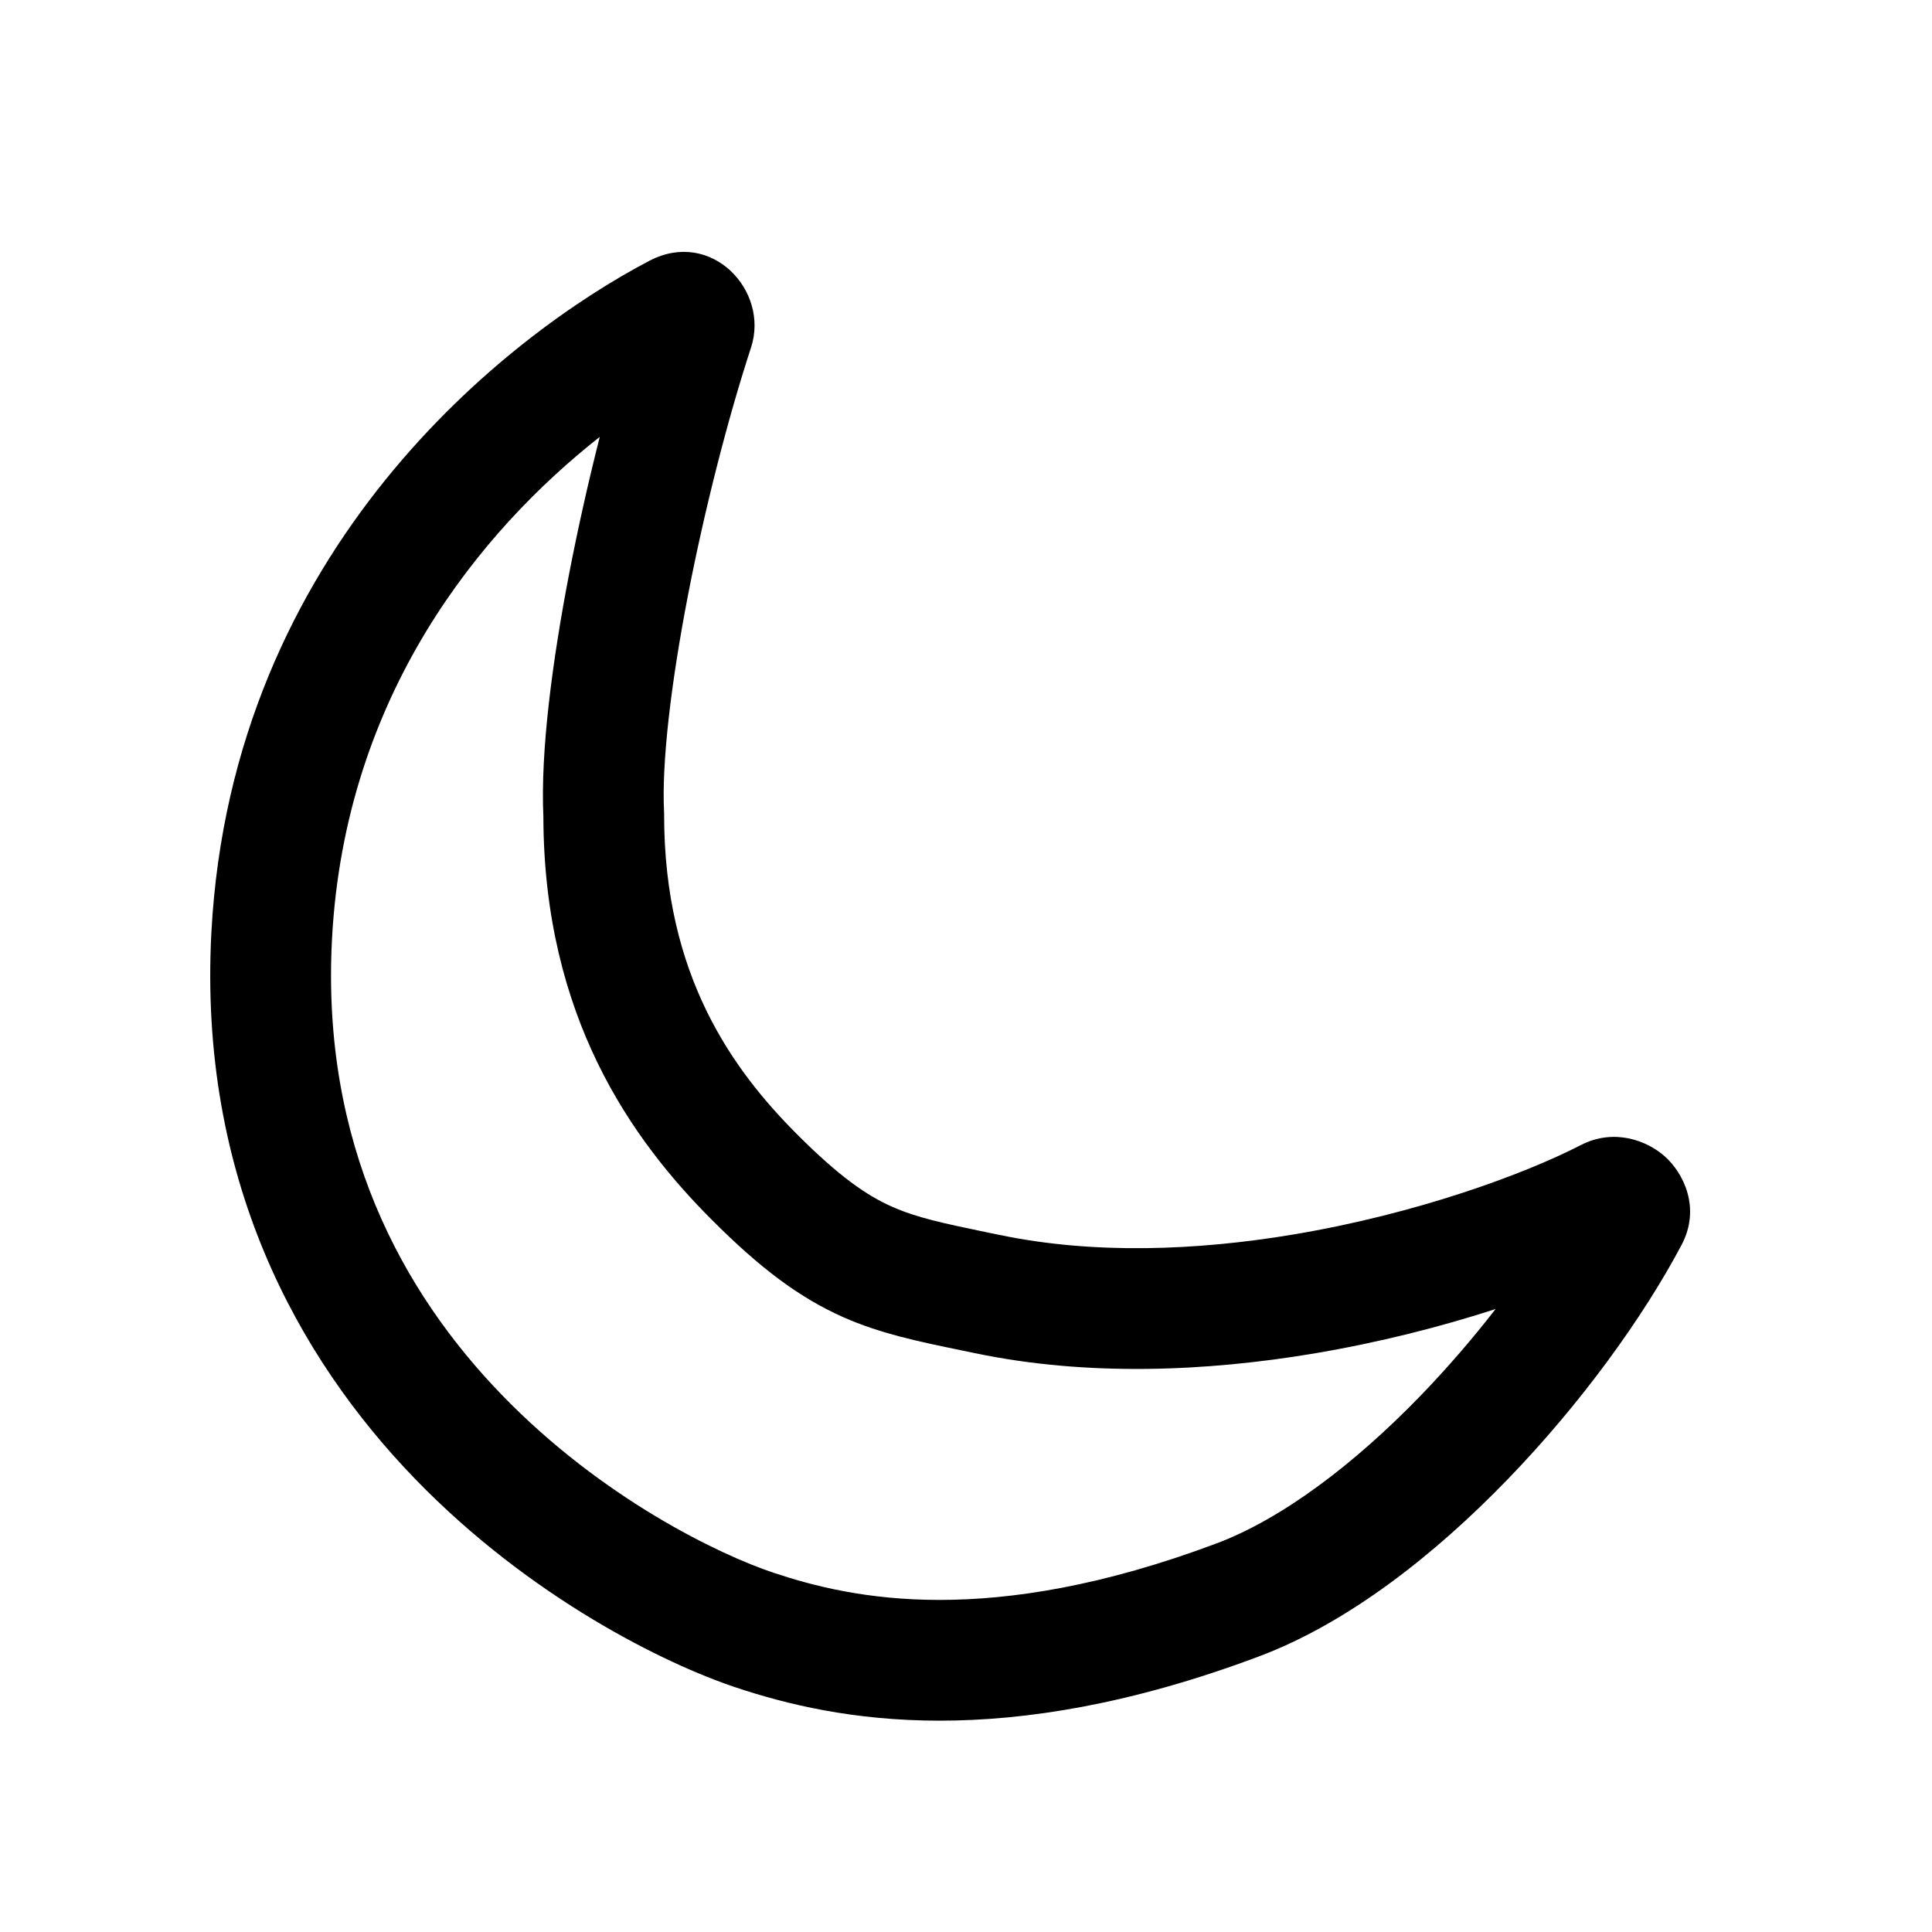
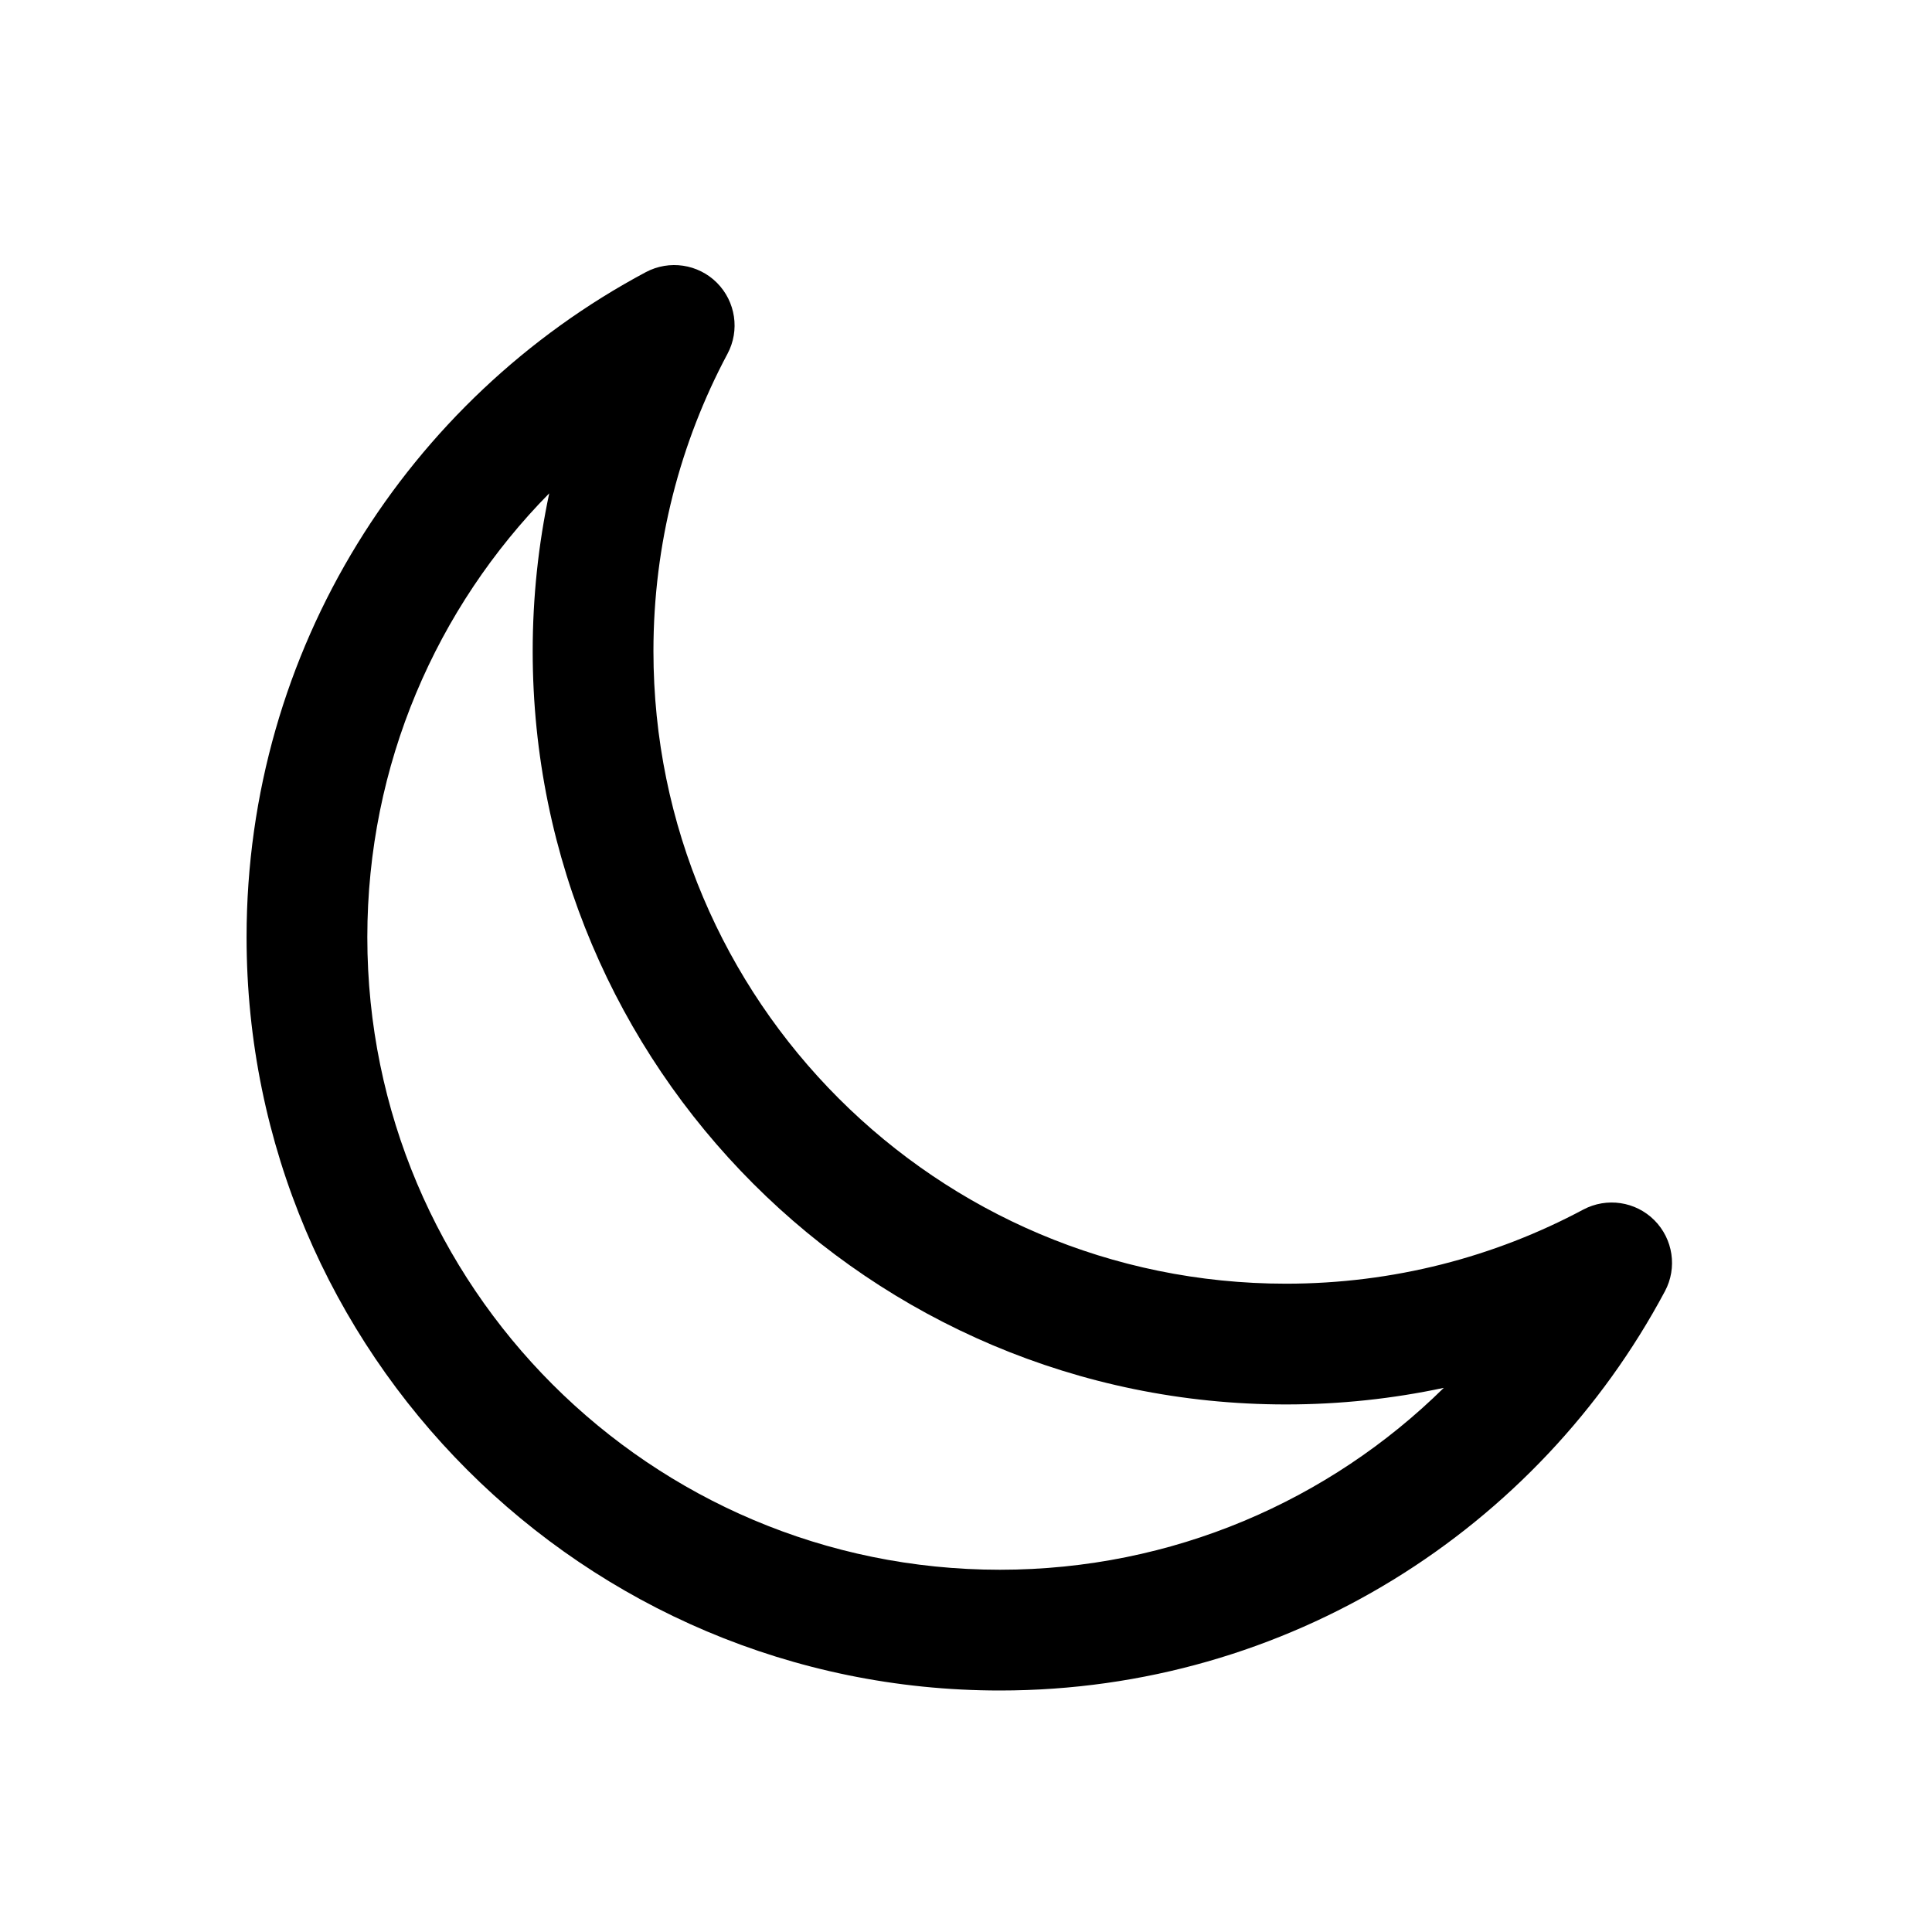
<svg xmlns="http://www.w3.org/2000/svg" viewBox="0 0 32 32">
-   <path d="M9.934 7.236C7.969 8.783 5.713 11.503 5.499 15.553C5.319 18.956 6.667 21.402 8.308 23.1C9.973 24.822 11.924 25.754 12.816 26.051C14.124 26.487 16.387 26.974 20.149 25.564C21.238 25.155 22.435 24.248 23.533 23.113C23.979 22.651 24.396 22.166 24.771 21.682C23.872 21.973 22.843 22.237 21.752 22.42C19.997 22.713 18.025 22.805 16.146 22.412C16.068 22.396 15.991 22.38 15.914 22.364C15.221 22.221 14.579 22.089 13.959 21.813C13.237 21.491 12.589 21.004 11.793 20.207C10.477 18.891 9.007 16.856 9 13.524C8.951 12.459 9.144 10.966 9.43 9.486C9.575 8.738 9.747 7.972 9.934 7.236ZM10.757 4.319C11.781 3.783 12.747 4.814 12.44 5.754C12.058 6.923 11.672 8.426 11.394 9.865C11.112 11.326 10.958 12.635 10.999 13.45L11 13.475V13.5C11 16.153 12.13 17.716 13.207 18.793C13.91 19.496 14.358 19.801 14.771 19.985C15.185 20.169 15.61 20.258 16.368 20.416C16.428 20.428 16.49 20.441 16.555 20.454C18.115 20.78 19.821 20.715 21.422 20.447C23.467 20.105 25.247 19.448 26.184 18.966C26.733 18.684 27.277 18.889 27.574 19.153C27.876 19.421 28.179 20.001 27.852 20.62C27.207 21.837 26.175 23.258 24.971 24.503C23.777 25.738 22.336 26.879 20.851 27.436C16.613 29.026 13.876 28.512 12.184 27.948C11.043 27.568 8.797 26.482 6.87 24.49C4.921 22.473 3.287 19.508 3.501 15.447C3.839 9.073 8.426 5.538 10.757 4.319Z" />
+   <path fill-rule="evenodd" clip-rule="evenodd" d="M11.874 4.683C12.185 4.995 12.257 5.473 12.049 5.861C11.267 7.328 10.823 9.003 10.823 10.785C10.823 16.571 15.514 21.262 21.3 21.262C23.081 21.262 24.757 20.818 26.223 20.035C26.612 19.828 27.09 19.899 27.401 20.21C27.712 20.522 27.784 21 27.576 21.388C25.479 25.32 21.334 28 16.561 28C9.671 28 4.084 22.414 4.084 15.523C4.084 10.751 6.764 6.606 10.696 4.508C11.085 4.301 11.563 4.372 11.874 4.683ZM9.097 8.171C7.233 10.063 6.084 12.659 6.084 15.523C6.084 21.309 10.775 26 16.561 26C19.425 26 22.022 24.851 23.914 22.987C23.07 23.167 22.196 23.262 21.3 23.262C14.409 23.262 8.823 17.675 8.823 10.785C8.823 9.889 8.918 9.014 9.097 8.171Z" />
</svg>
